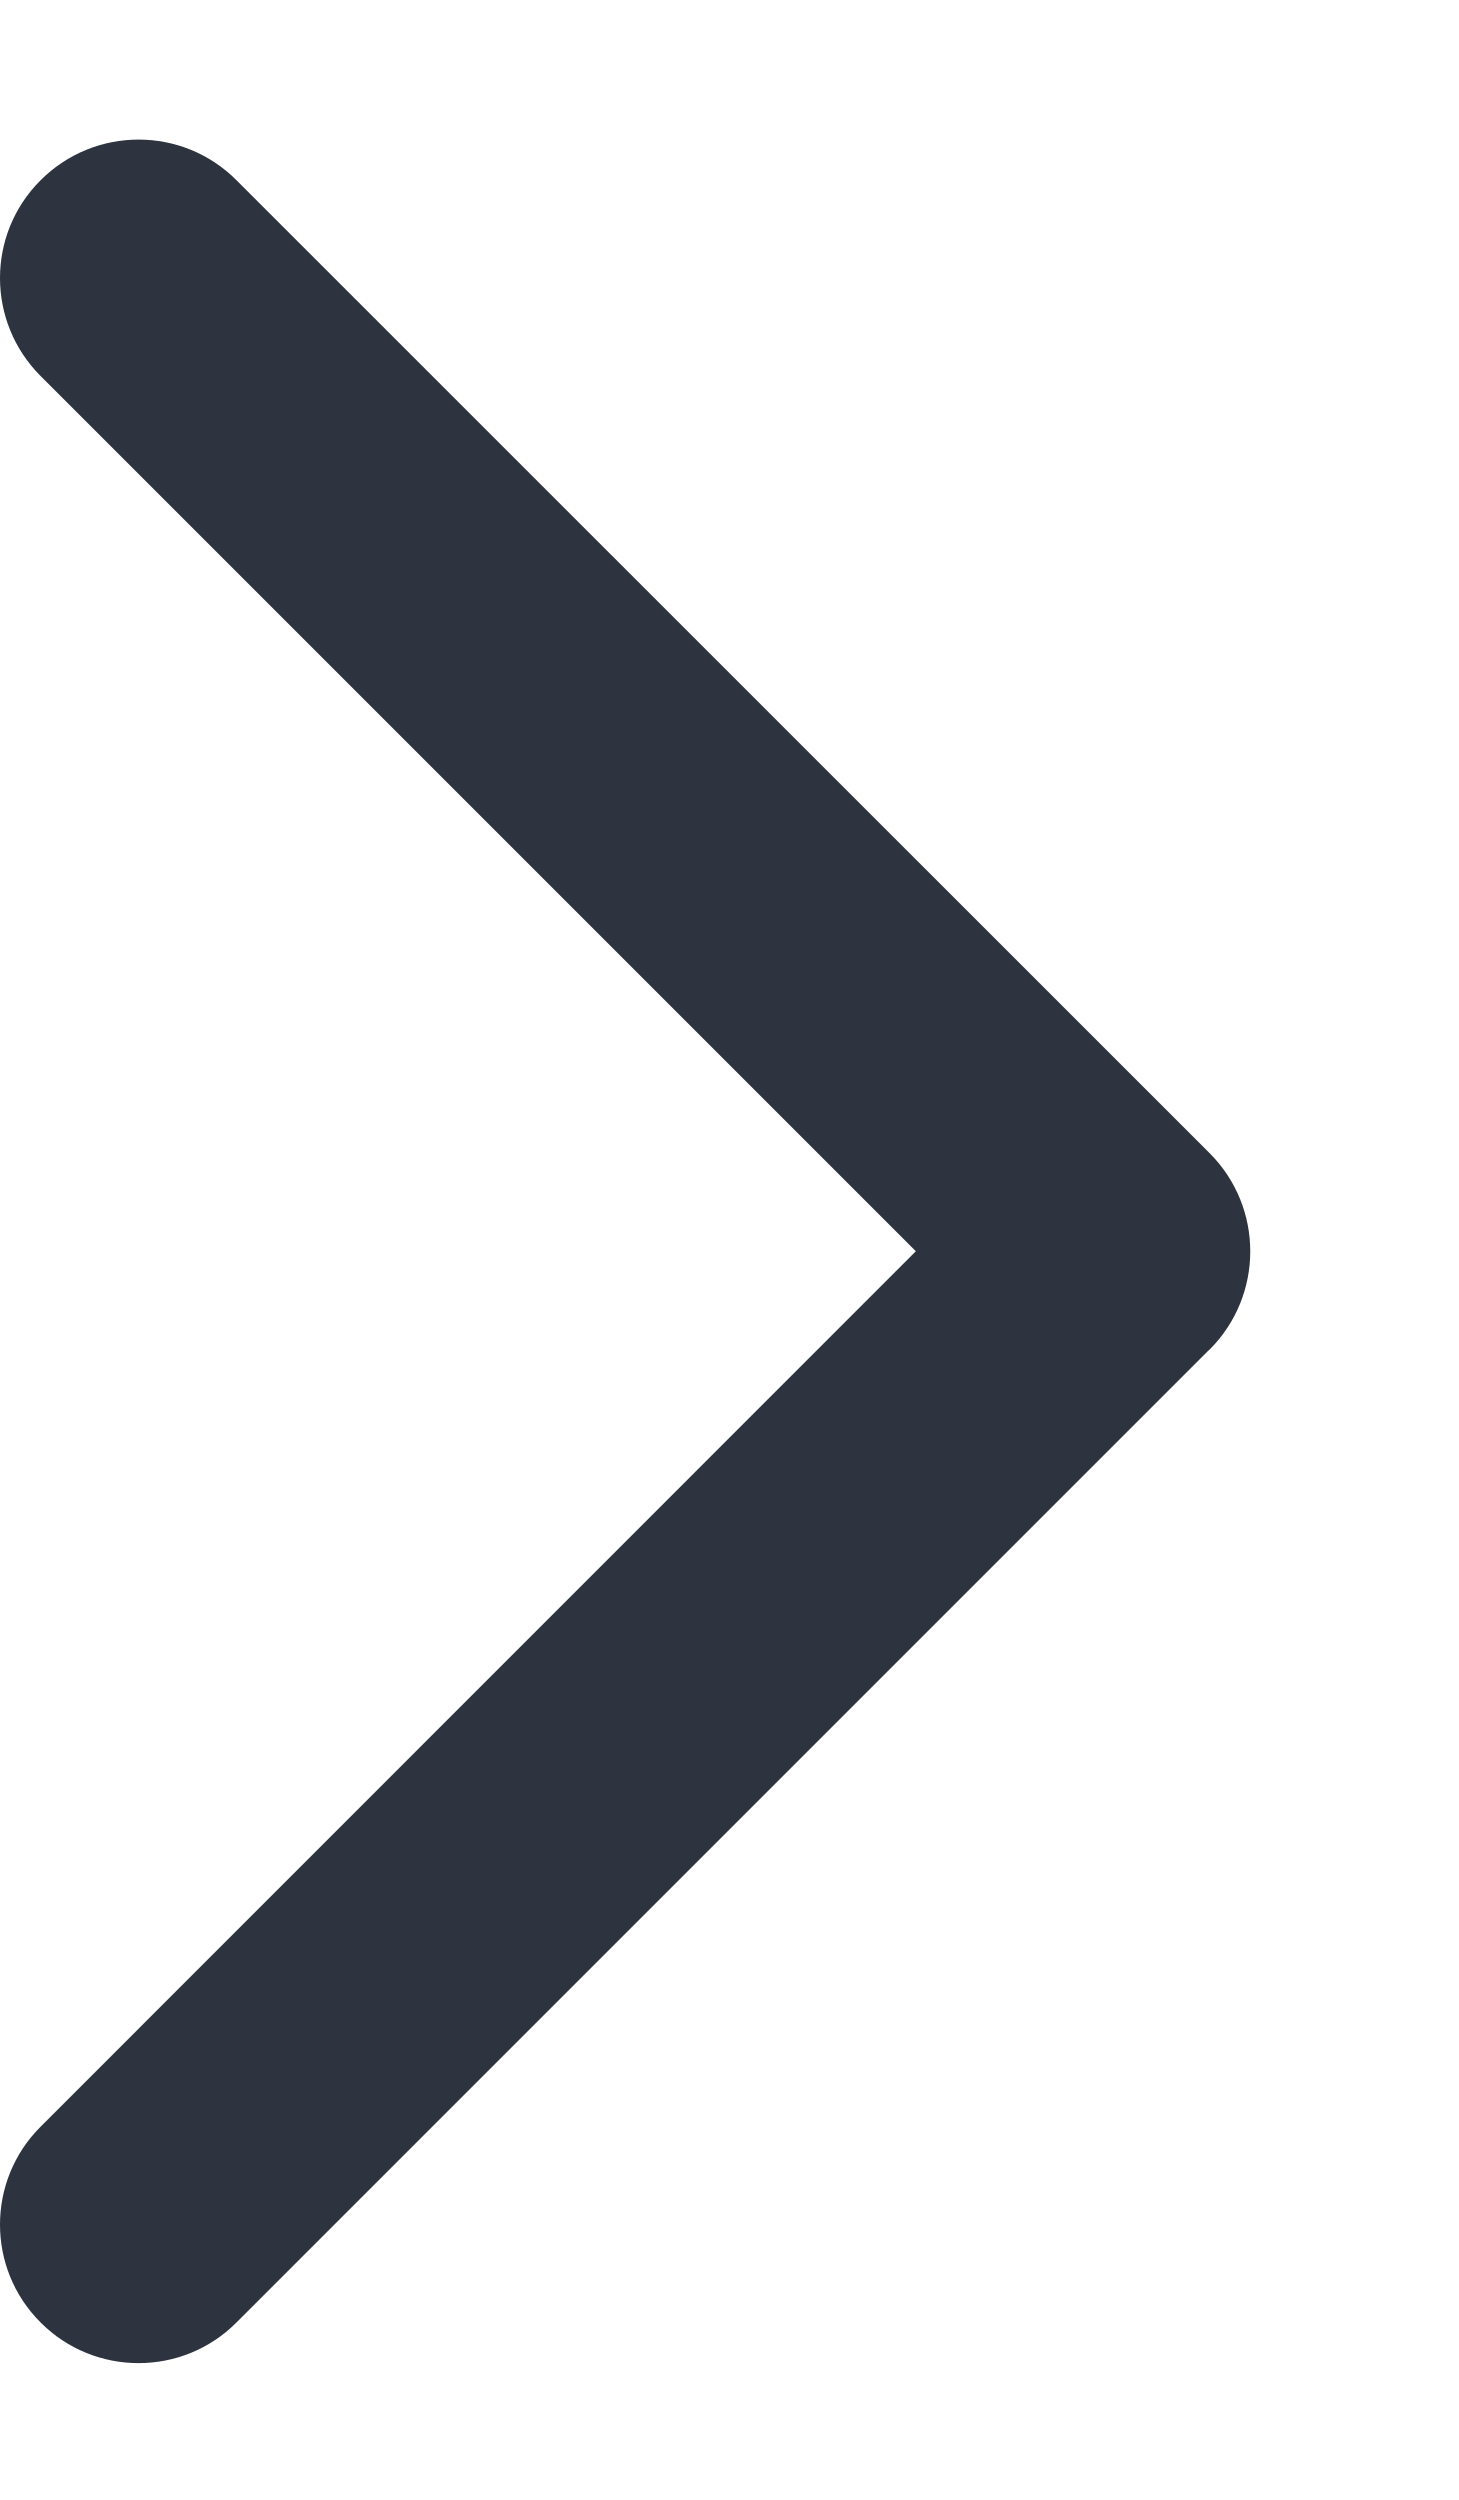
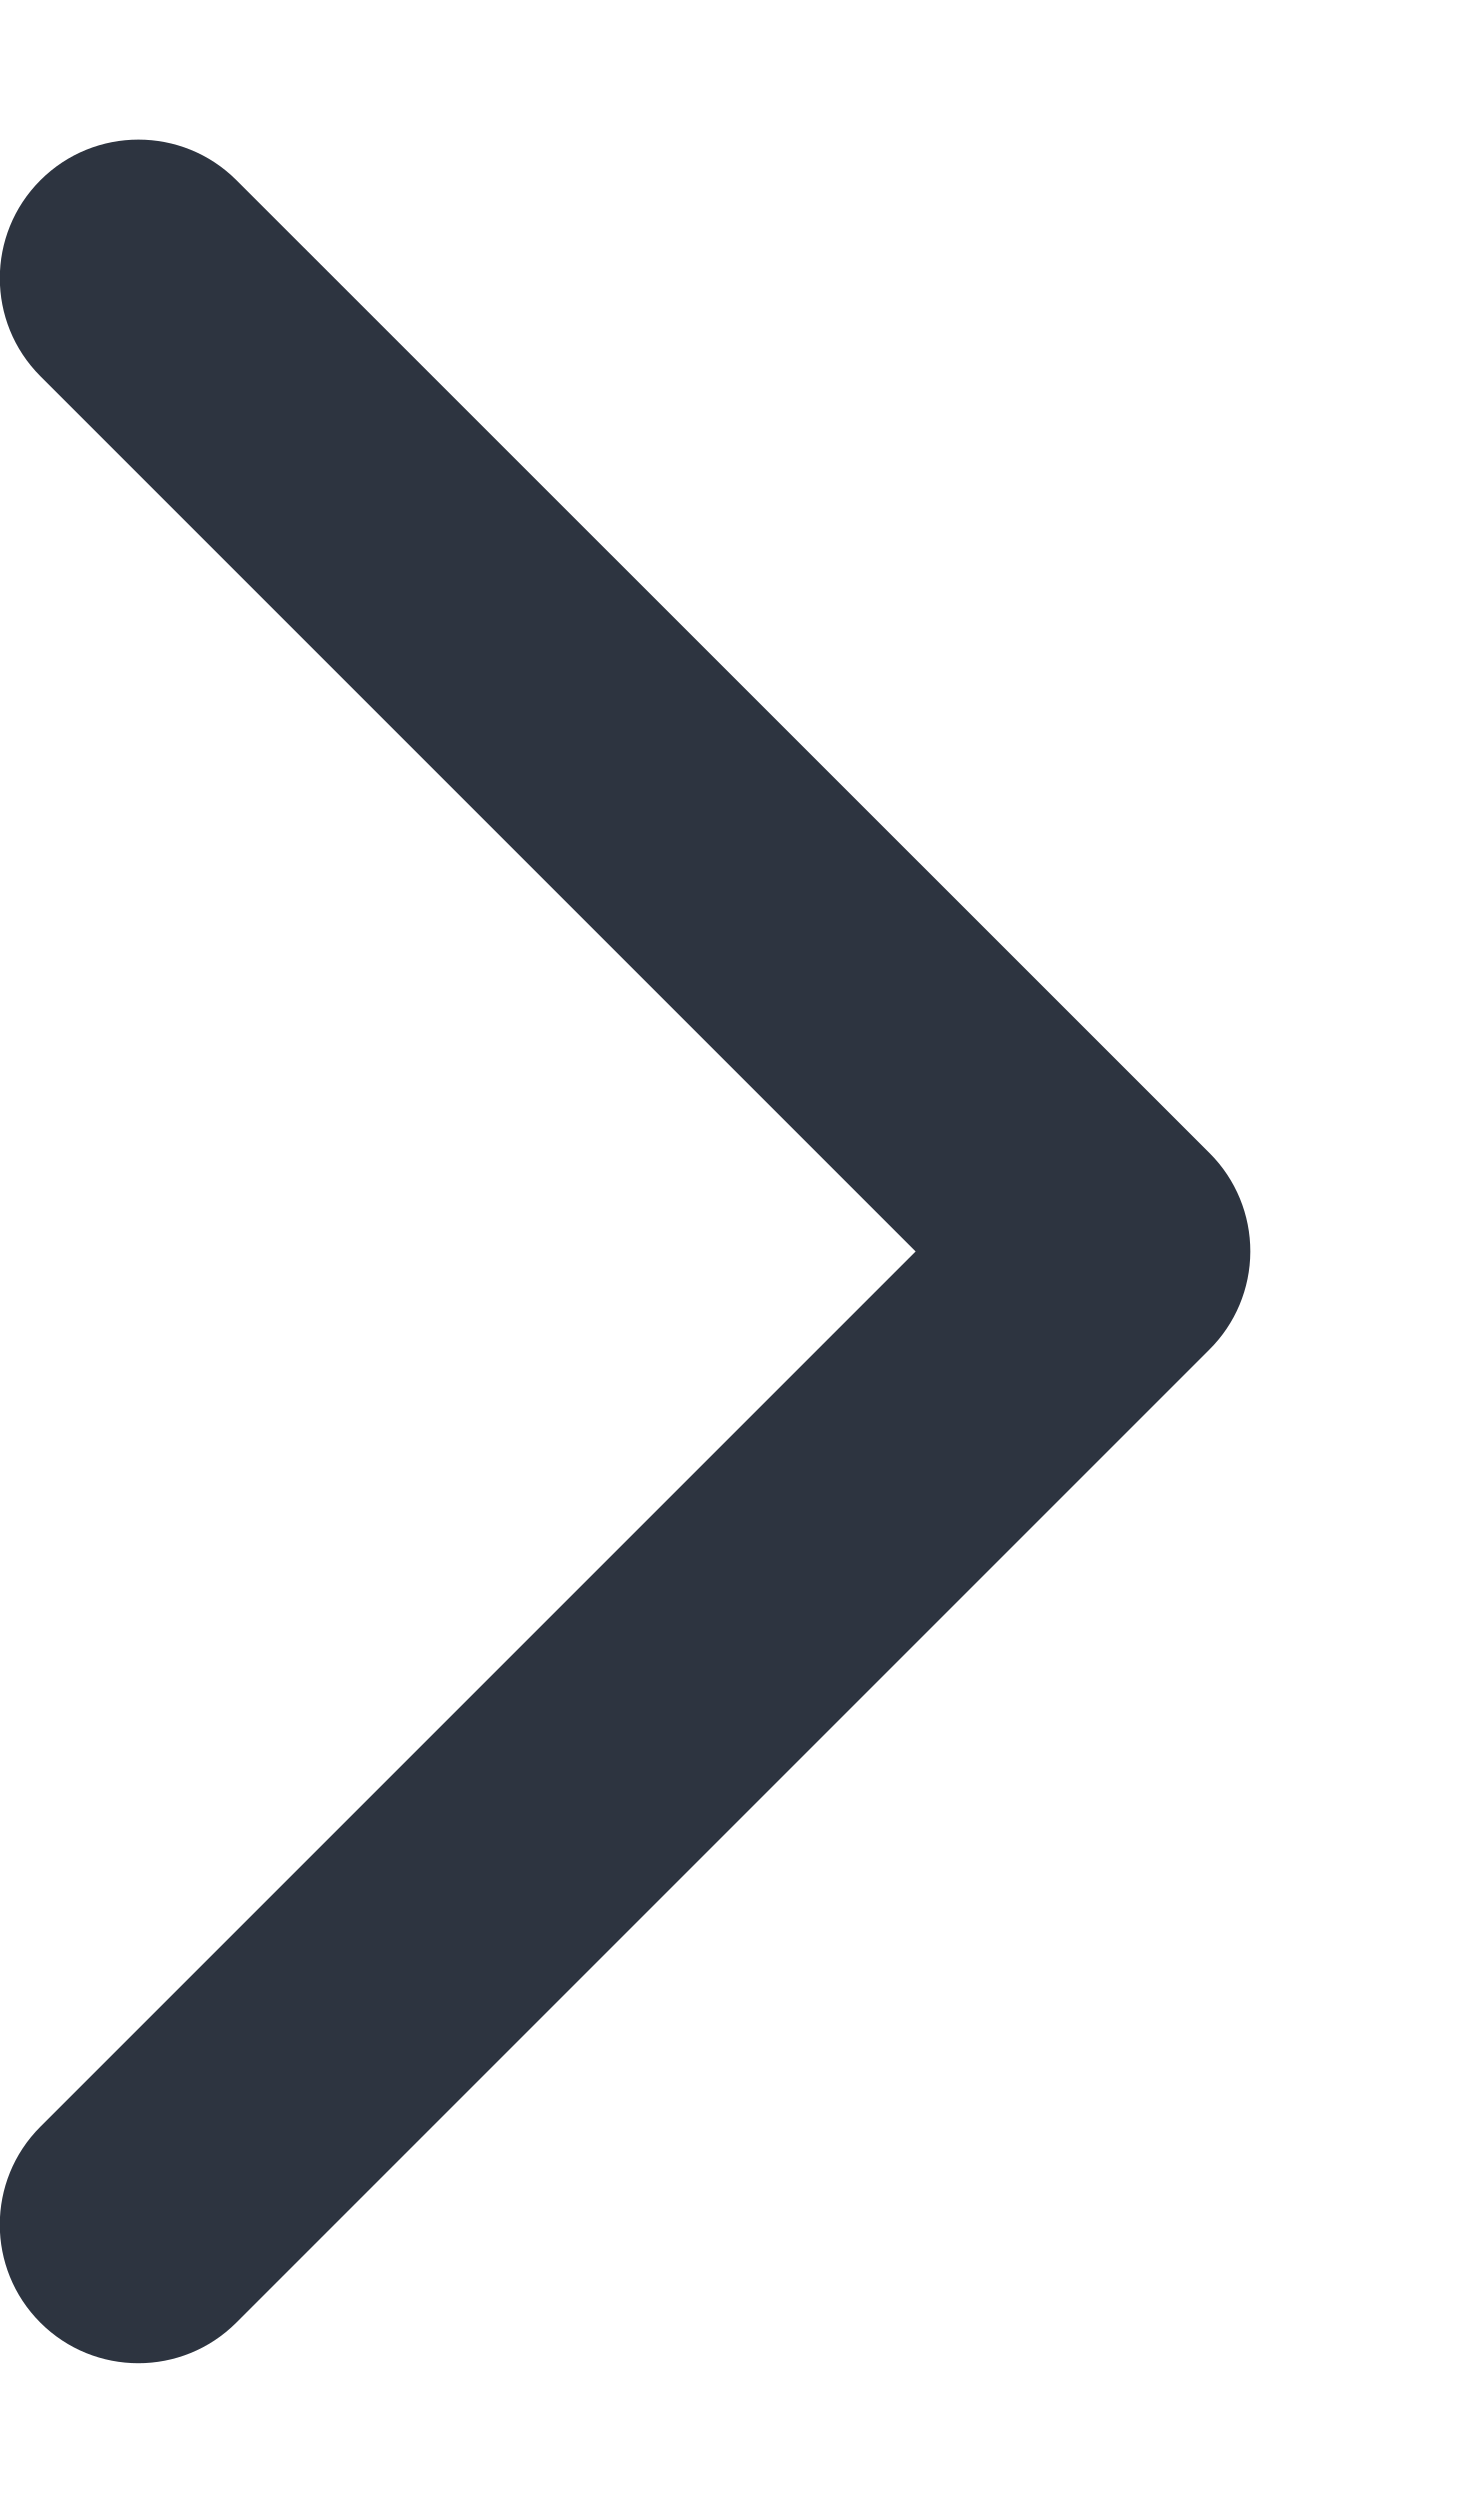
- <svg xmlns="http://www.w3.org/2000/svg" width="7" height="12" viewBox="0 0 7 12" fill="none">
-   <path fill-rule="evenodd" clip-rule="evenodd" d="M1.135 0.865C0.876 0.605 0.455 0.605 0.195 0.865C-0.065 1.124 -0.065 1.545 0.195 1.805L4.396 6.006L0.195 10.208C-0.065 10.467 -0.065 10.889 0.195 11.148C0.454 11.408 0.876 11.408 1.135 11.148L5.804 6.479C5.805 6.479 5.806 6.478 5.807 6.477C6.066 6.217 6.066 5.796 5.807 5.536L1.135 0.865Z" fill="#2D3440" />
+ <svg xmlns="http://www.w3.org/2000/svg" width="7" height="12" fill="none">
+   <path fill-rule="evenodd" clip-rule="evenodd" d="M1.135.865a.665.665 0 1 0-.941.941l4.201 4.201-4.201 4.201a.665.665 0 0 0 .94.941L5.804 6.479a.665.665 0 0 0 .003-.943L1.135.865Z" fill="#2D3440" />
</svg>
